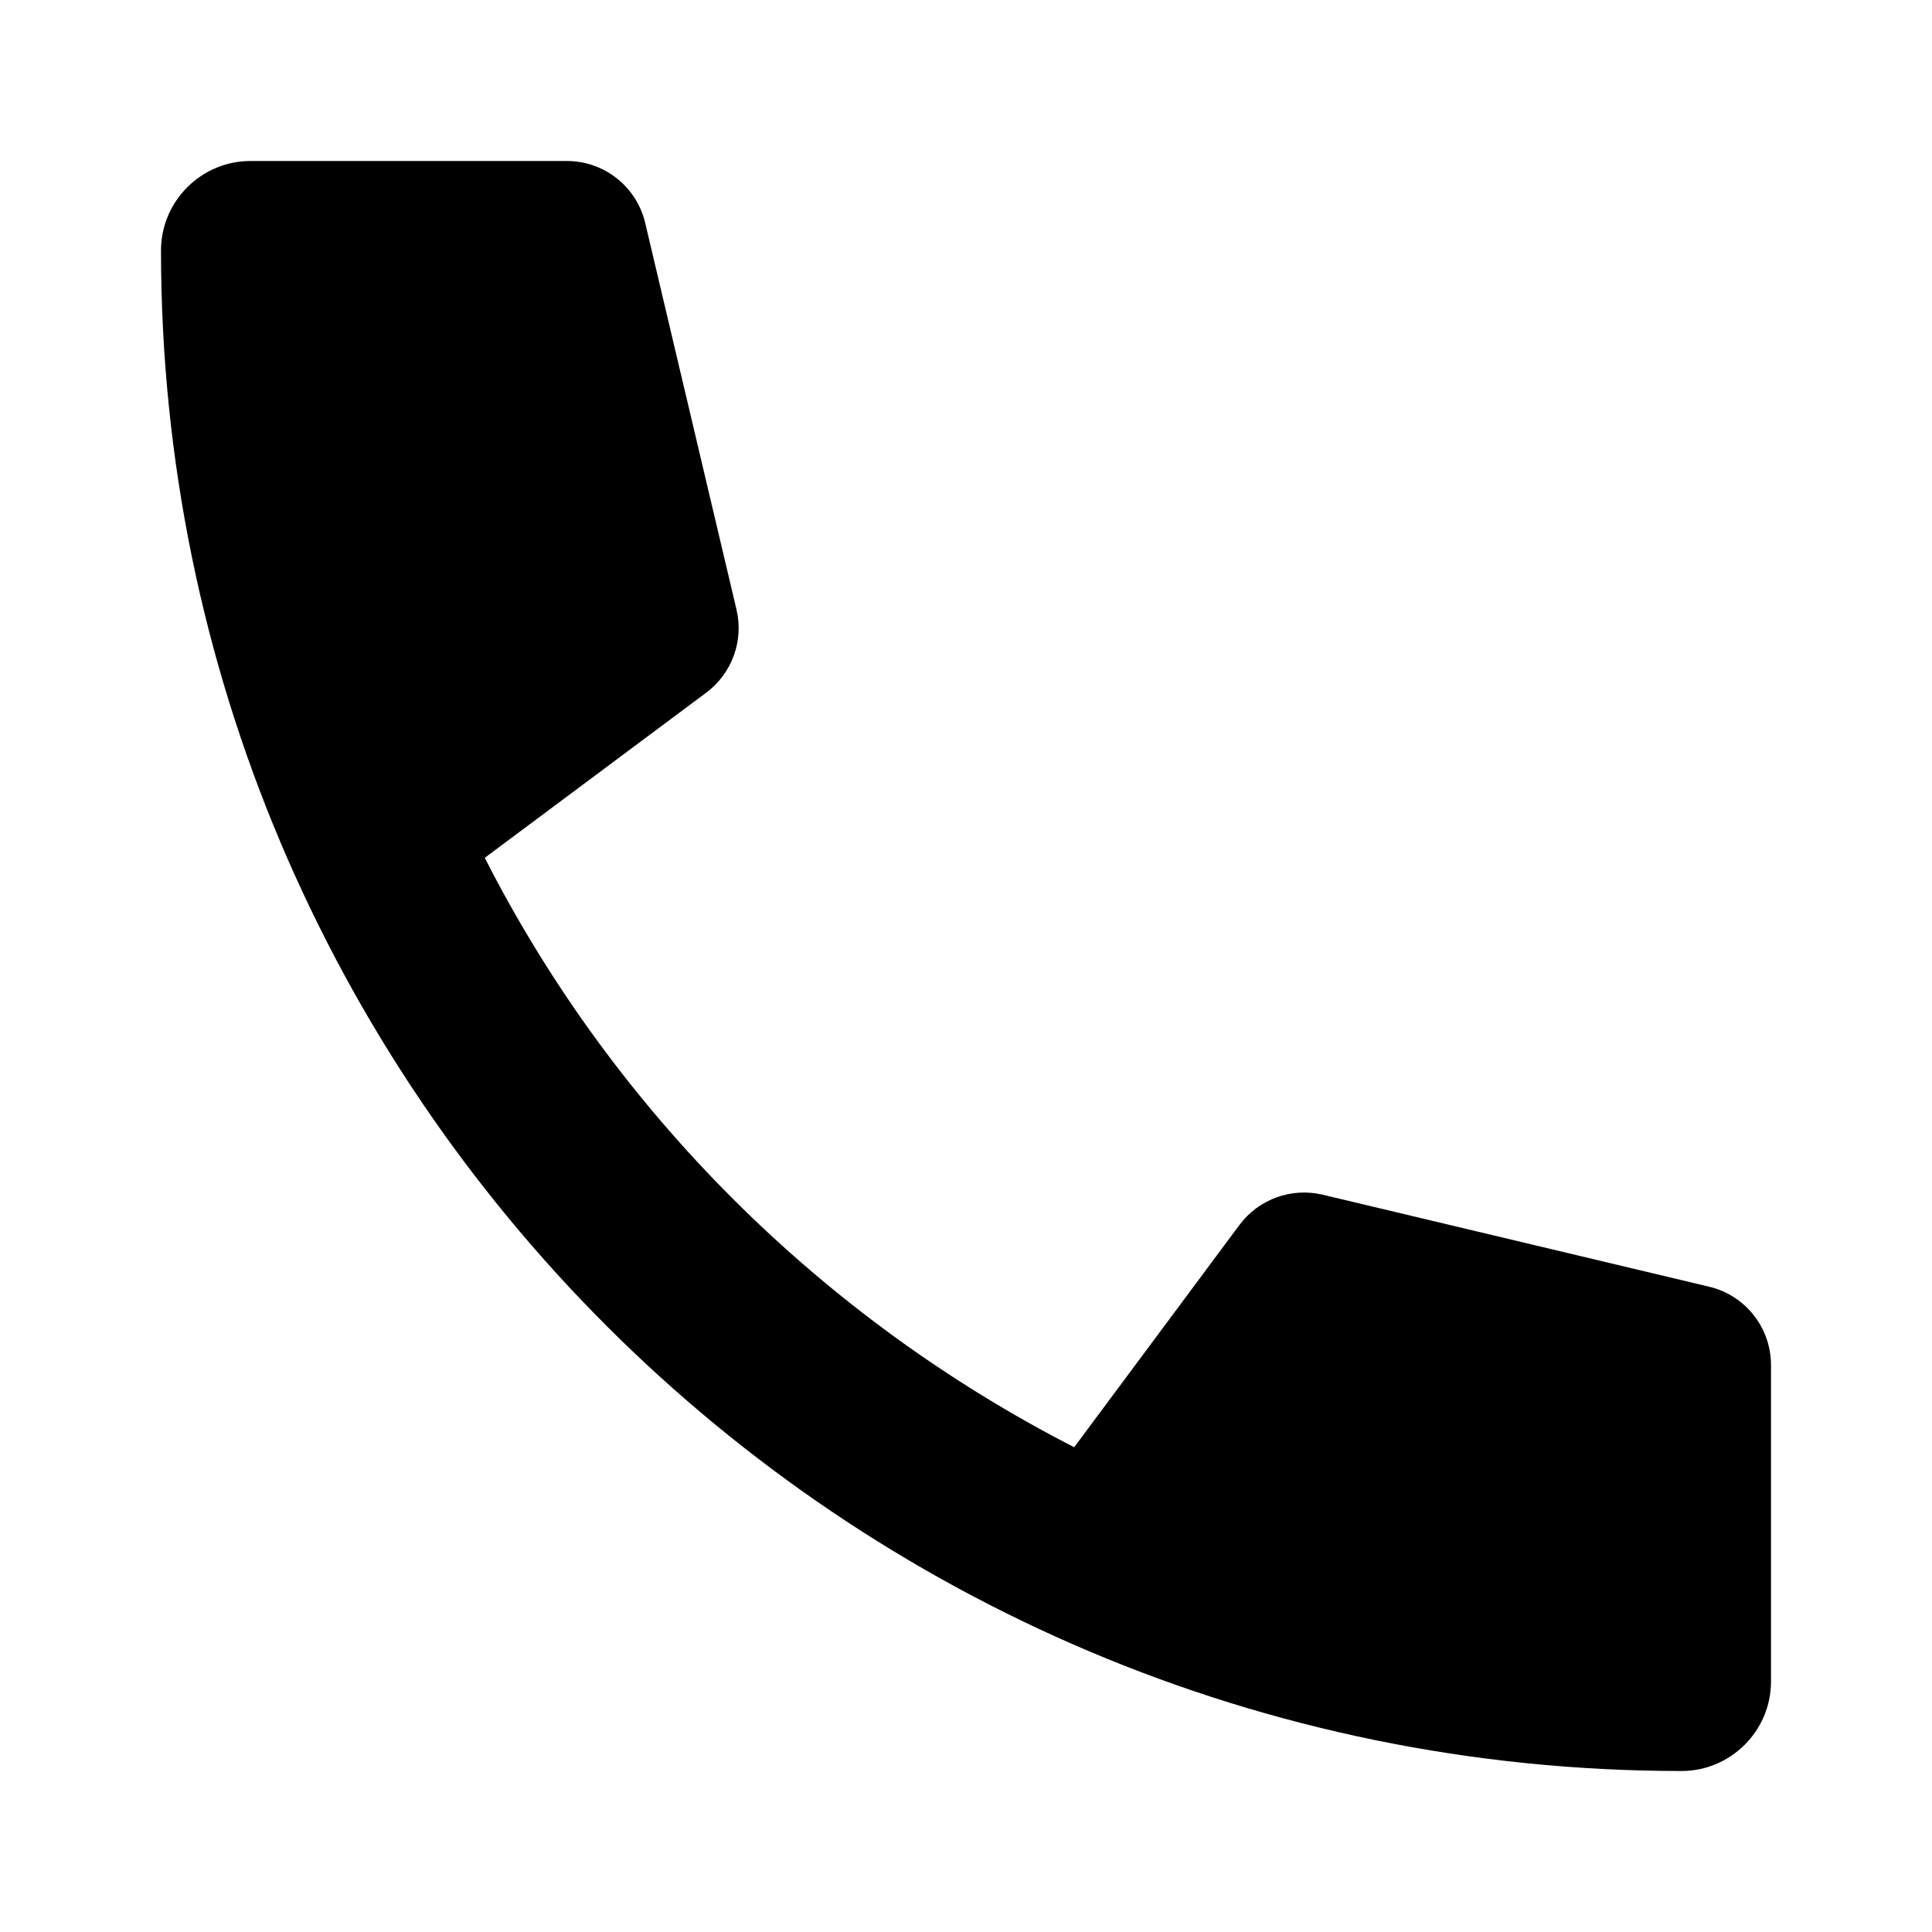
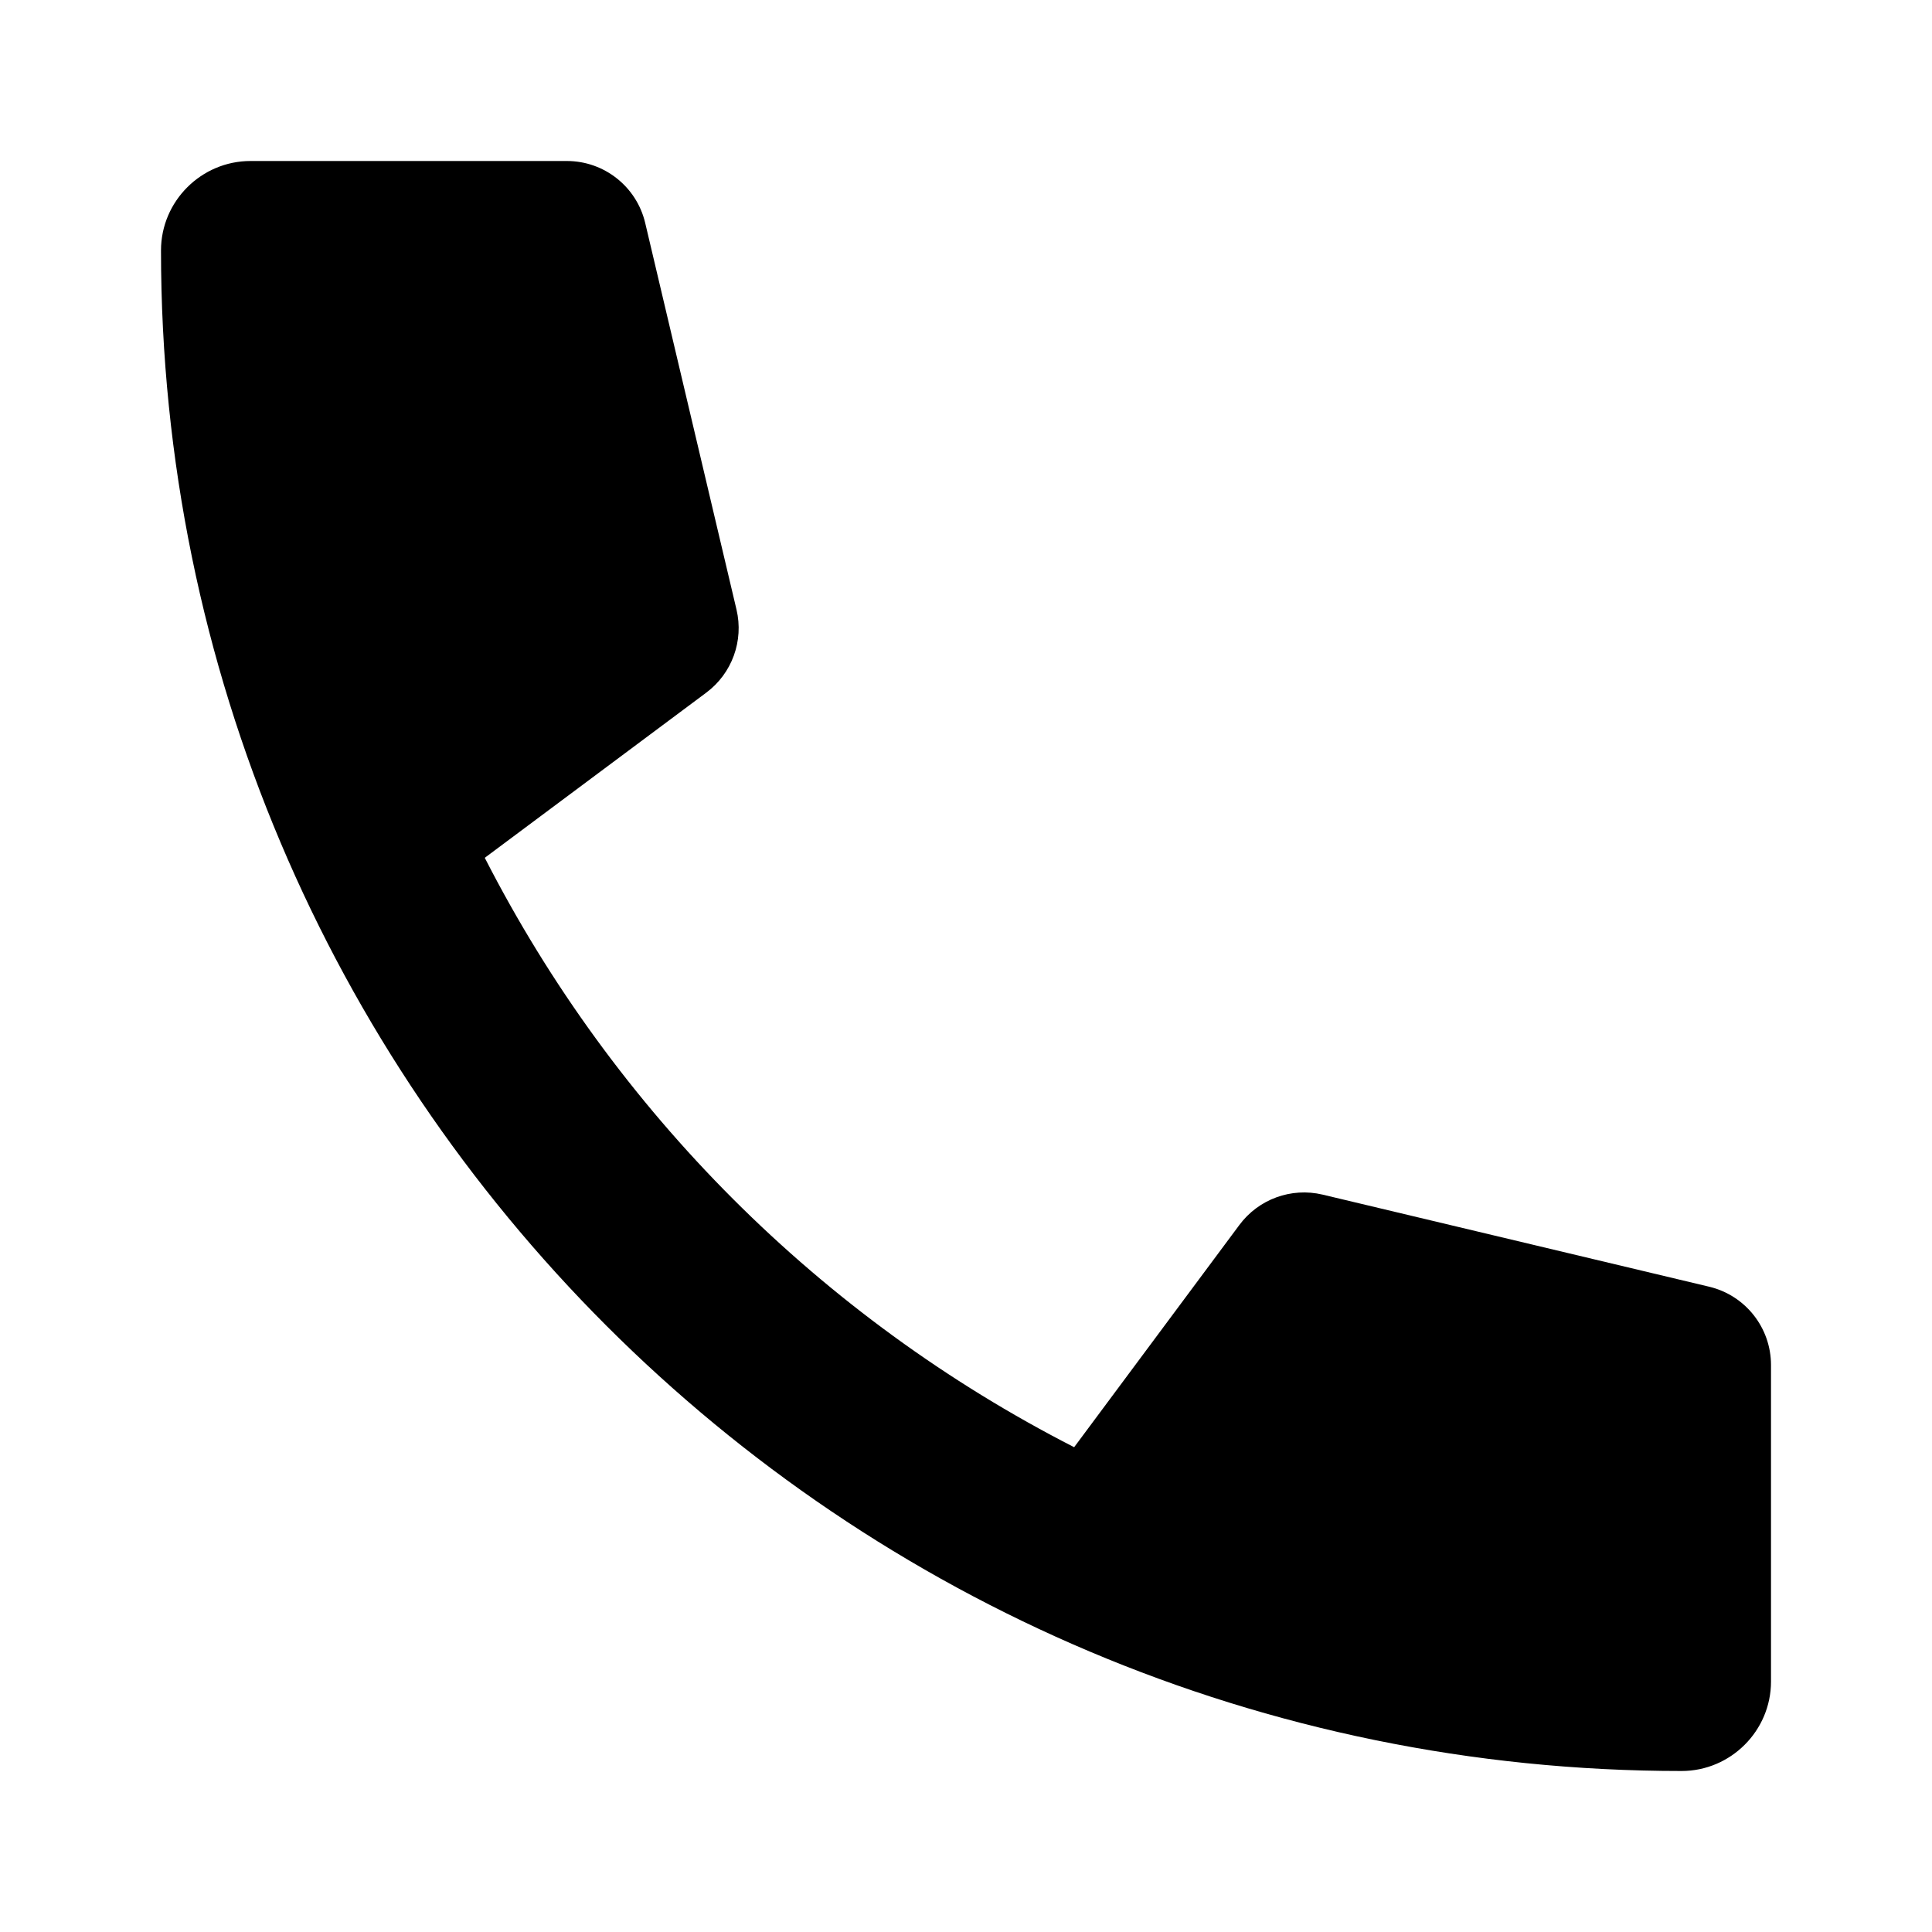
- <svg xmlns="http://www.w3.org/2000/svg" width="24" height="24" viewBox="0 0 24 24">
-   <path d="M13.344 17.978C10.2 16.367 7.622 13.8 6.022 10.656L8.774 8.604C9.093 8.365 9.241 7.96 9.149 7.572L8.015 2.77C7.909 2.319 7.506 2 7.042 2H3.111C2.5 2 2 2.5 2 3.111C2 13.544 10.456 22 20.889 22C21.5 22 22 21.5 22 20.889V16.957C22 16.494 21.682 16.091 21.232 15.984L16.43 14.841C16.041 14.749 15.634 14.897 15.396 15.218L13.344 17.978Z" />
+ <svg xmlns="http://www.w3.org/2000/svg" width="24" height="24">
+   <path d="M13.344 17.978a16.832 16.832 0 01-7.322-7.322l2.752-2.052a1 1 0 00.375-1.032L8.015 2.77A1 1 0 007.042 2h-3.93C2.5 2 2 2.5 2 3.111 2 13.544 10.456 22 20.889 22 21.5 22 22 21.5 22 20.889v-3.932a1 1 0 00-.768-.973L16.43 14.84a1 1 0 00-1.034.377l-2.052 2.76z" />
</svg>
